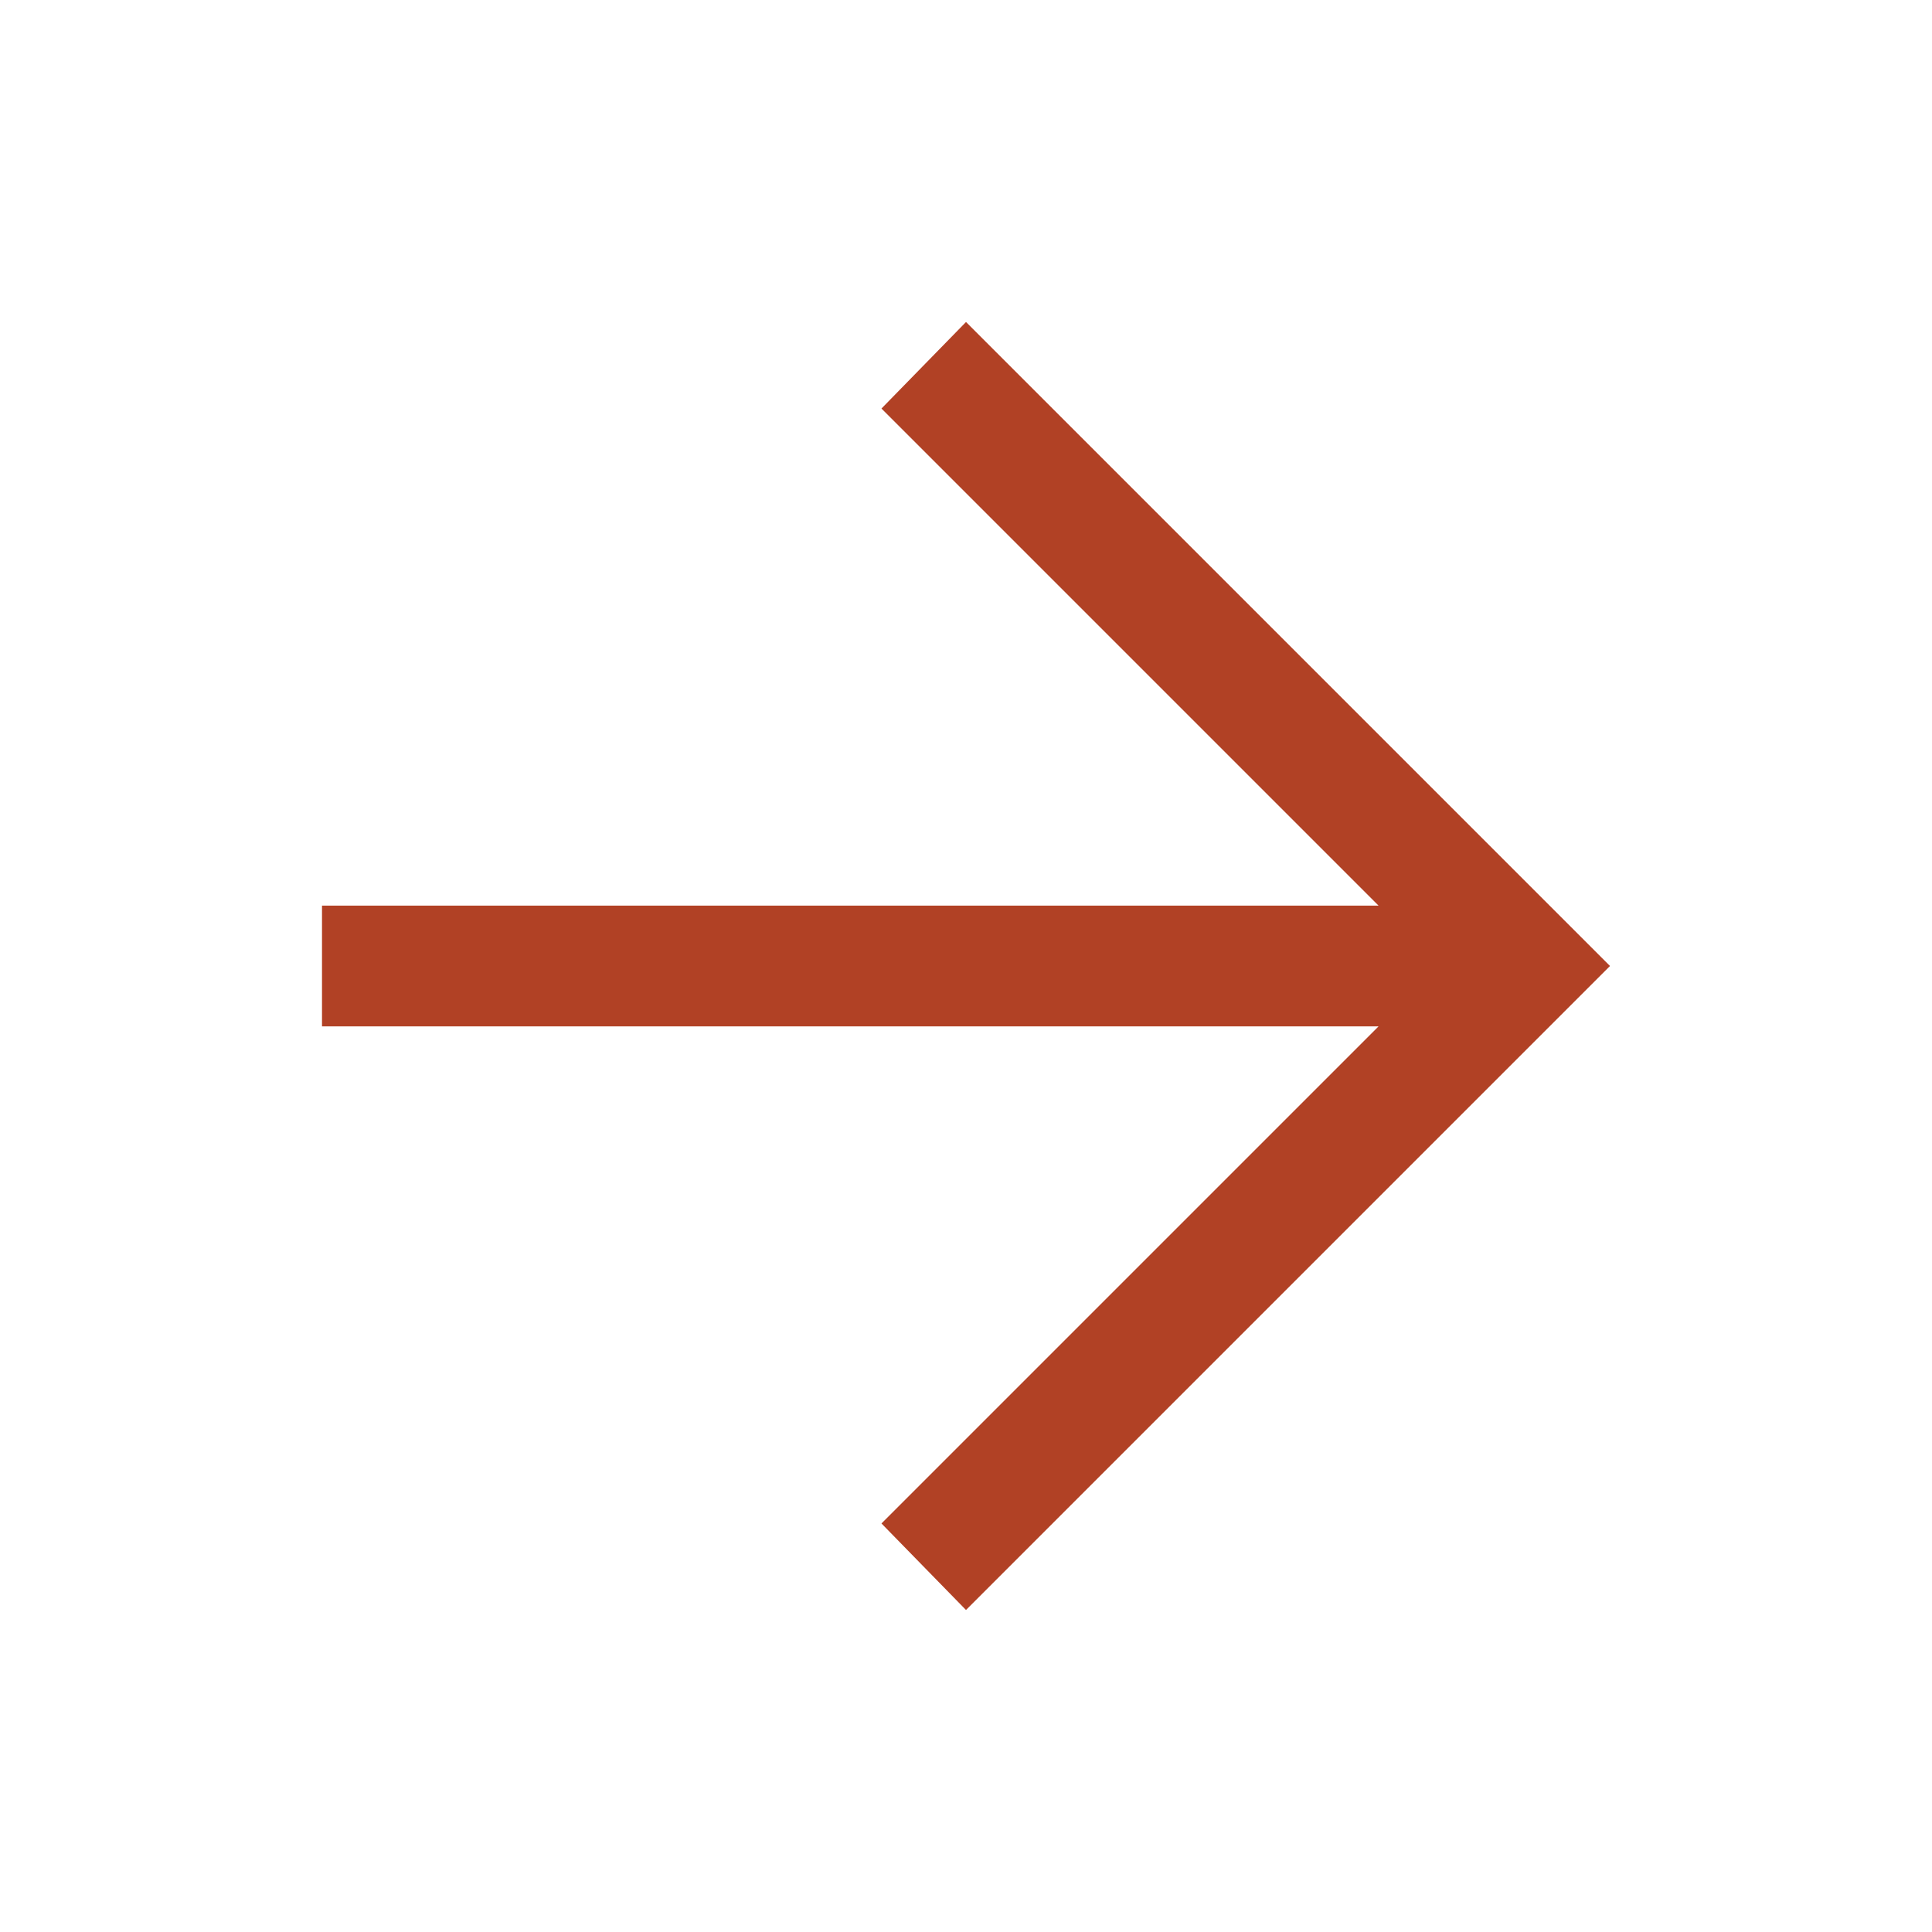
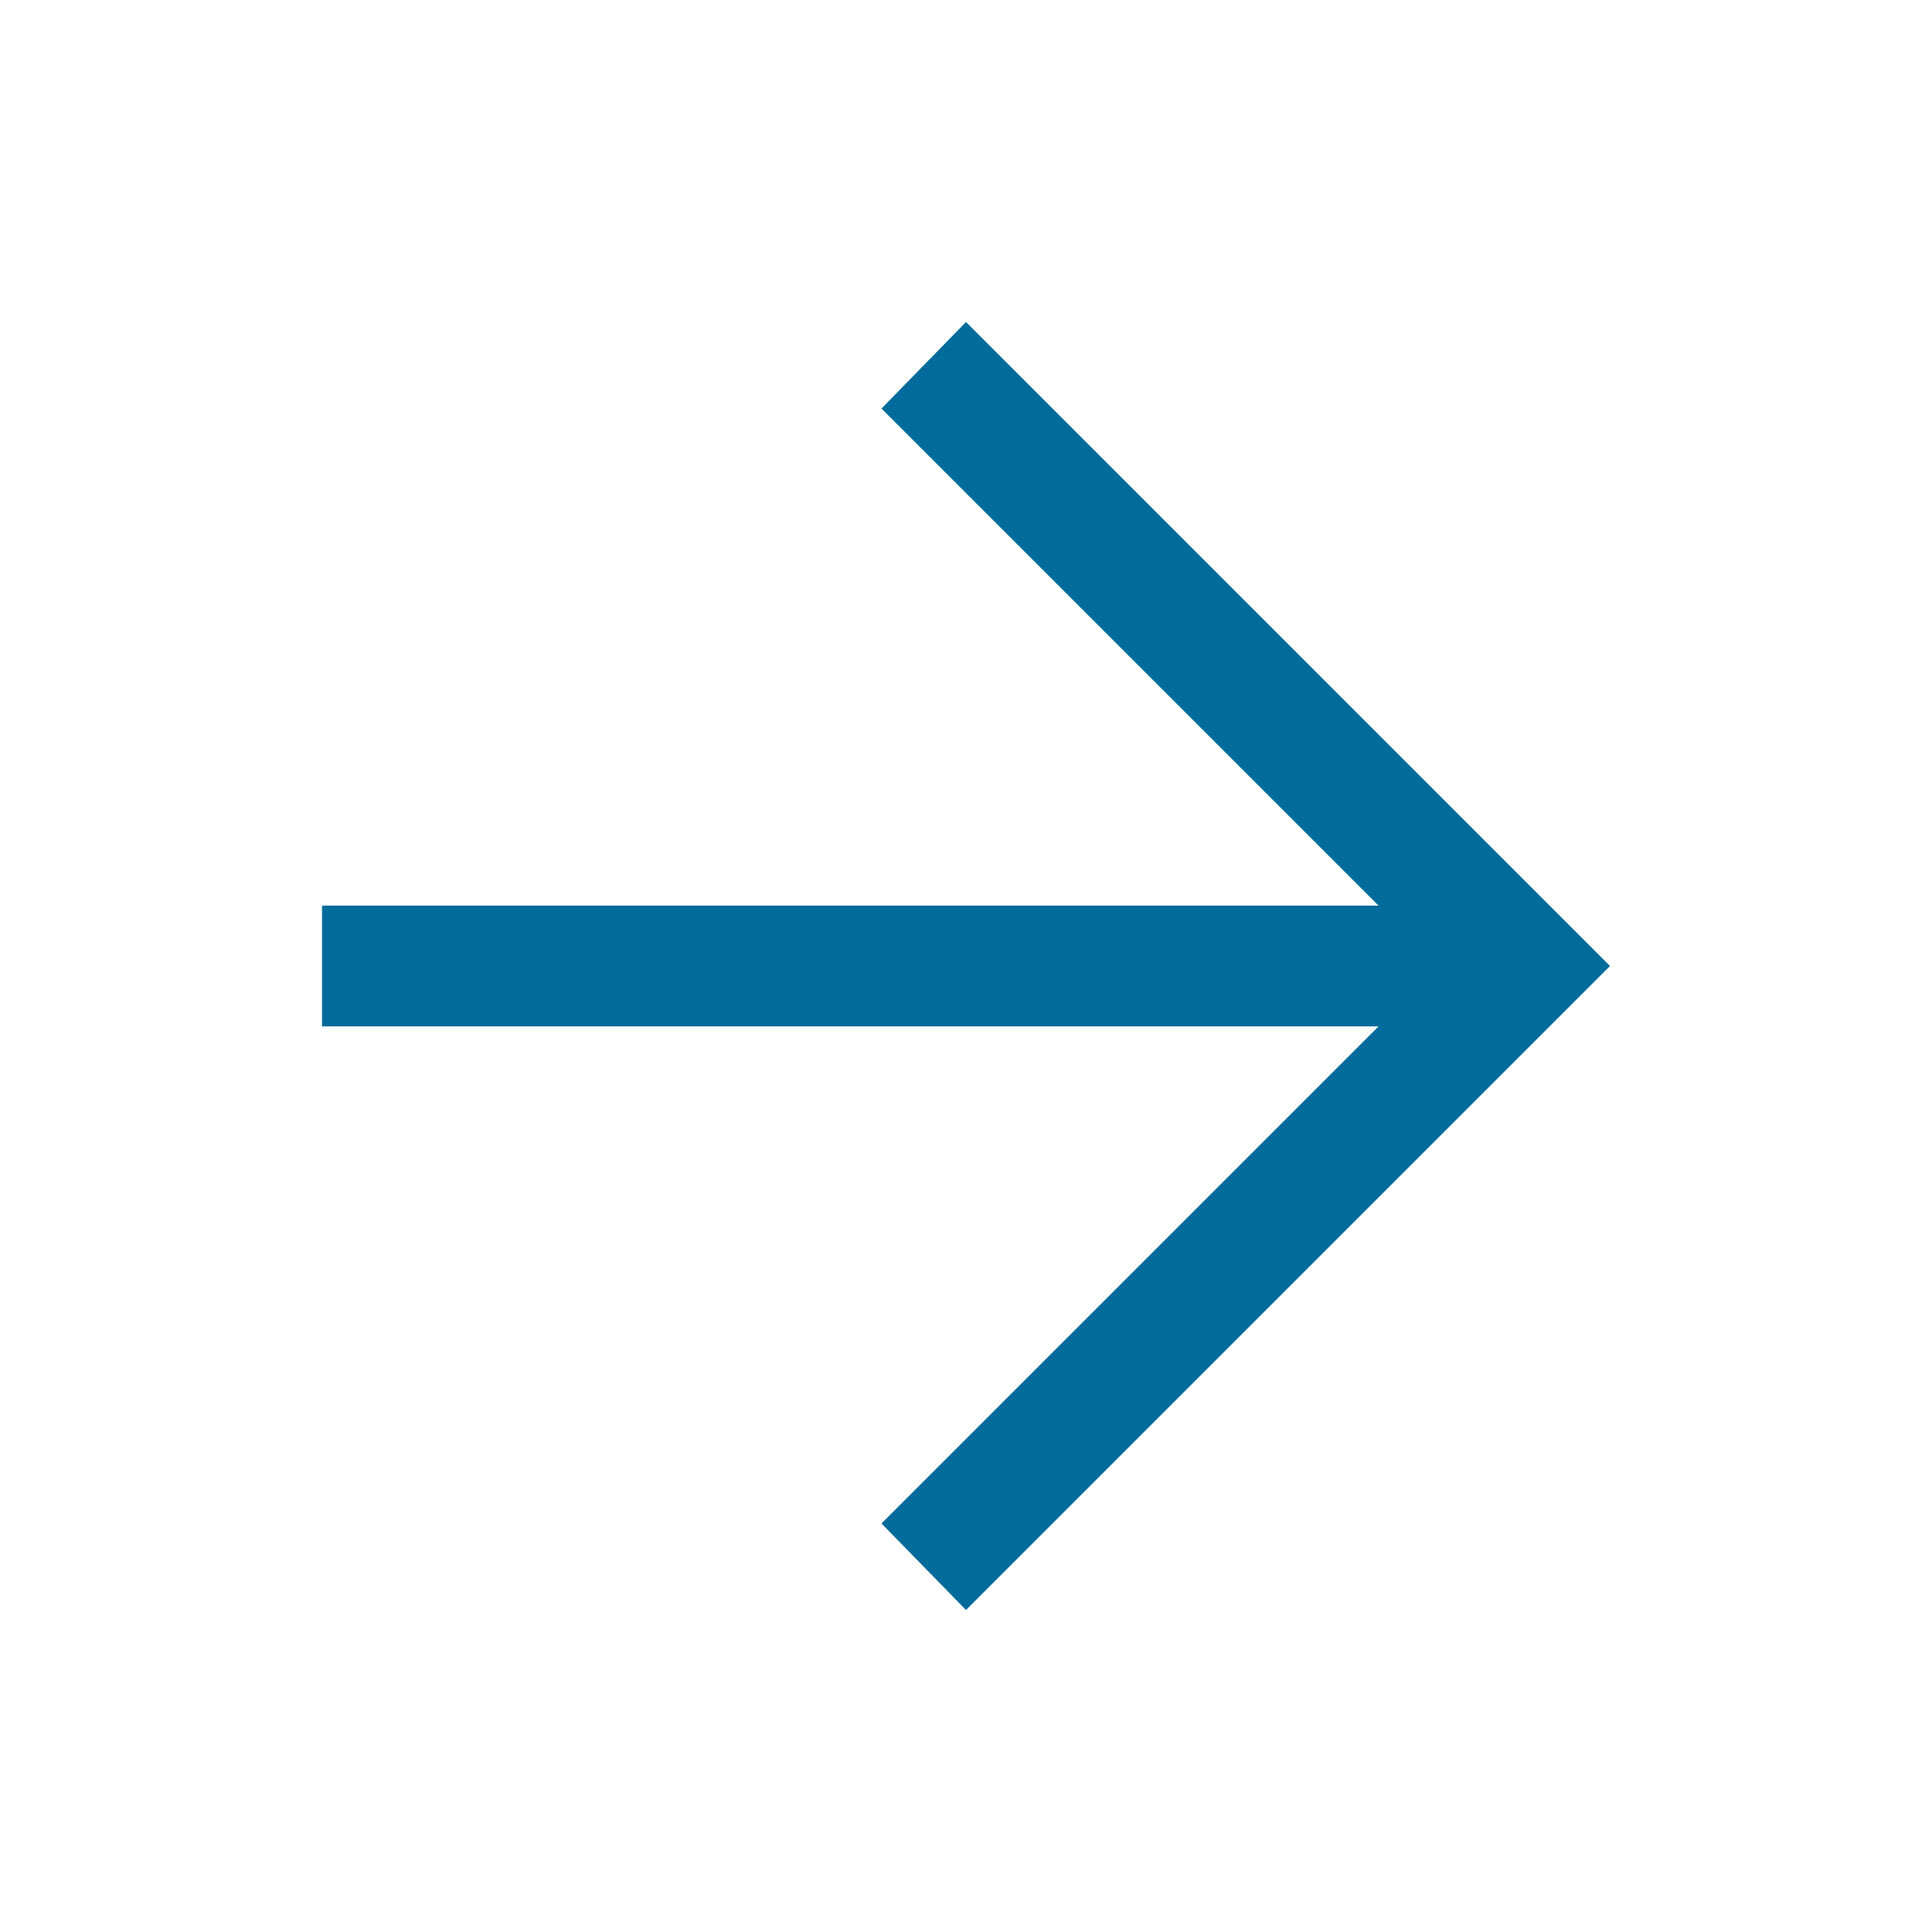
<svg xmlns="http://www.w3.org/2000/svg" id="SvgjsSvg1011" width="288" height="288" version="1.1">
  <defs id="SvgjsDefs1012" />
  <g id="SvgjsG1013">
    <svg viewBox="0 -960 960 960" width="288" height="288">
-       <path d="m480-160-42-43 247-247H160v-60h525L438-757l42-43 320 320-320 320Z" fill="#b14125" class="color000 svgShape" />
+       <path d="m480-160-42-43 247-247H160v-60h525L438-757l42-43 320 320-320 320Z" fill="#016b9b" class="color000 svgShape" />
    </svg>
  </g>
</svg>
